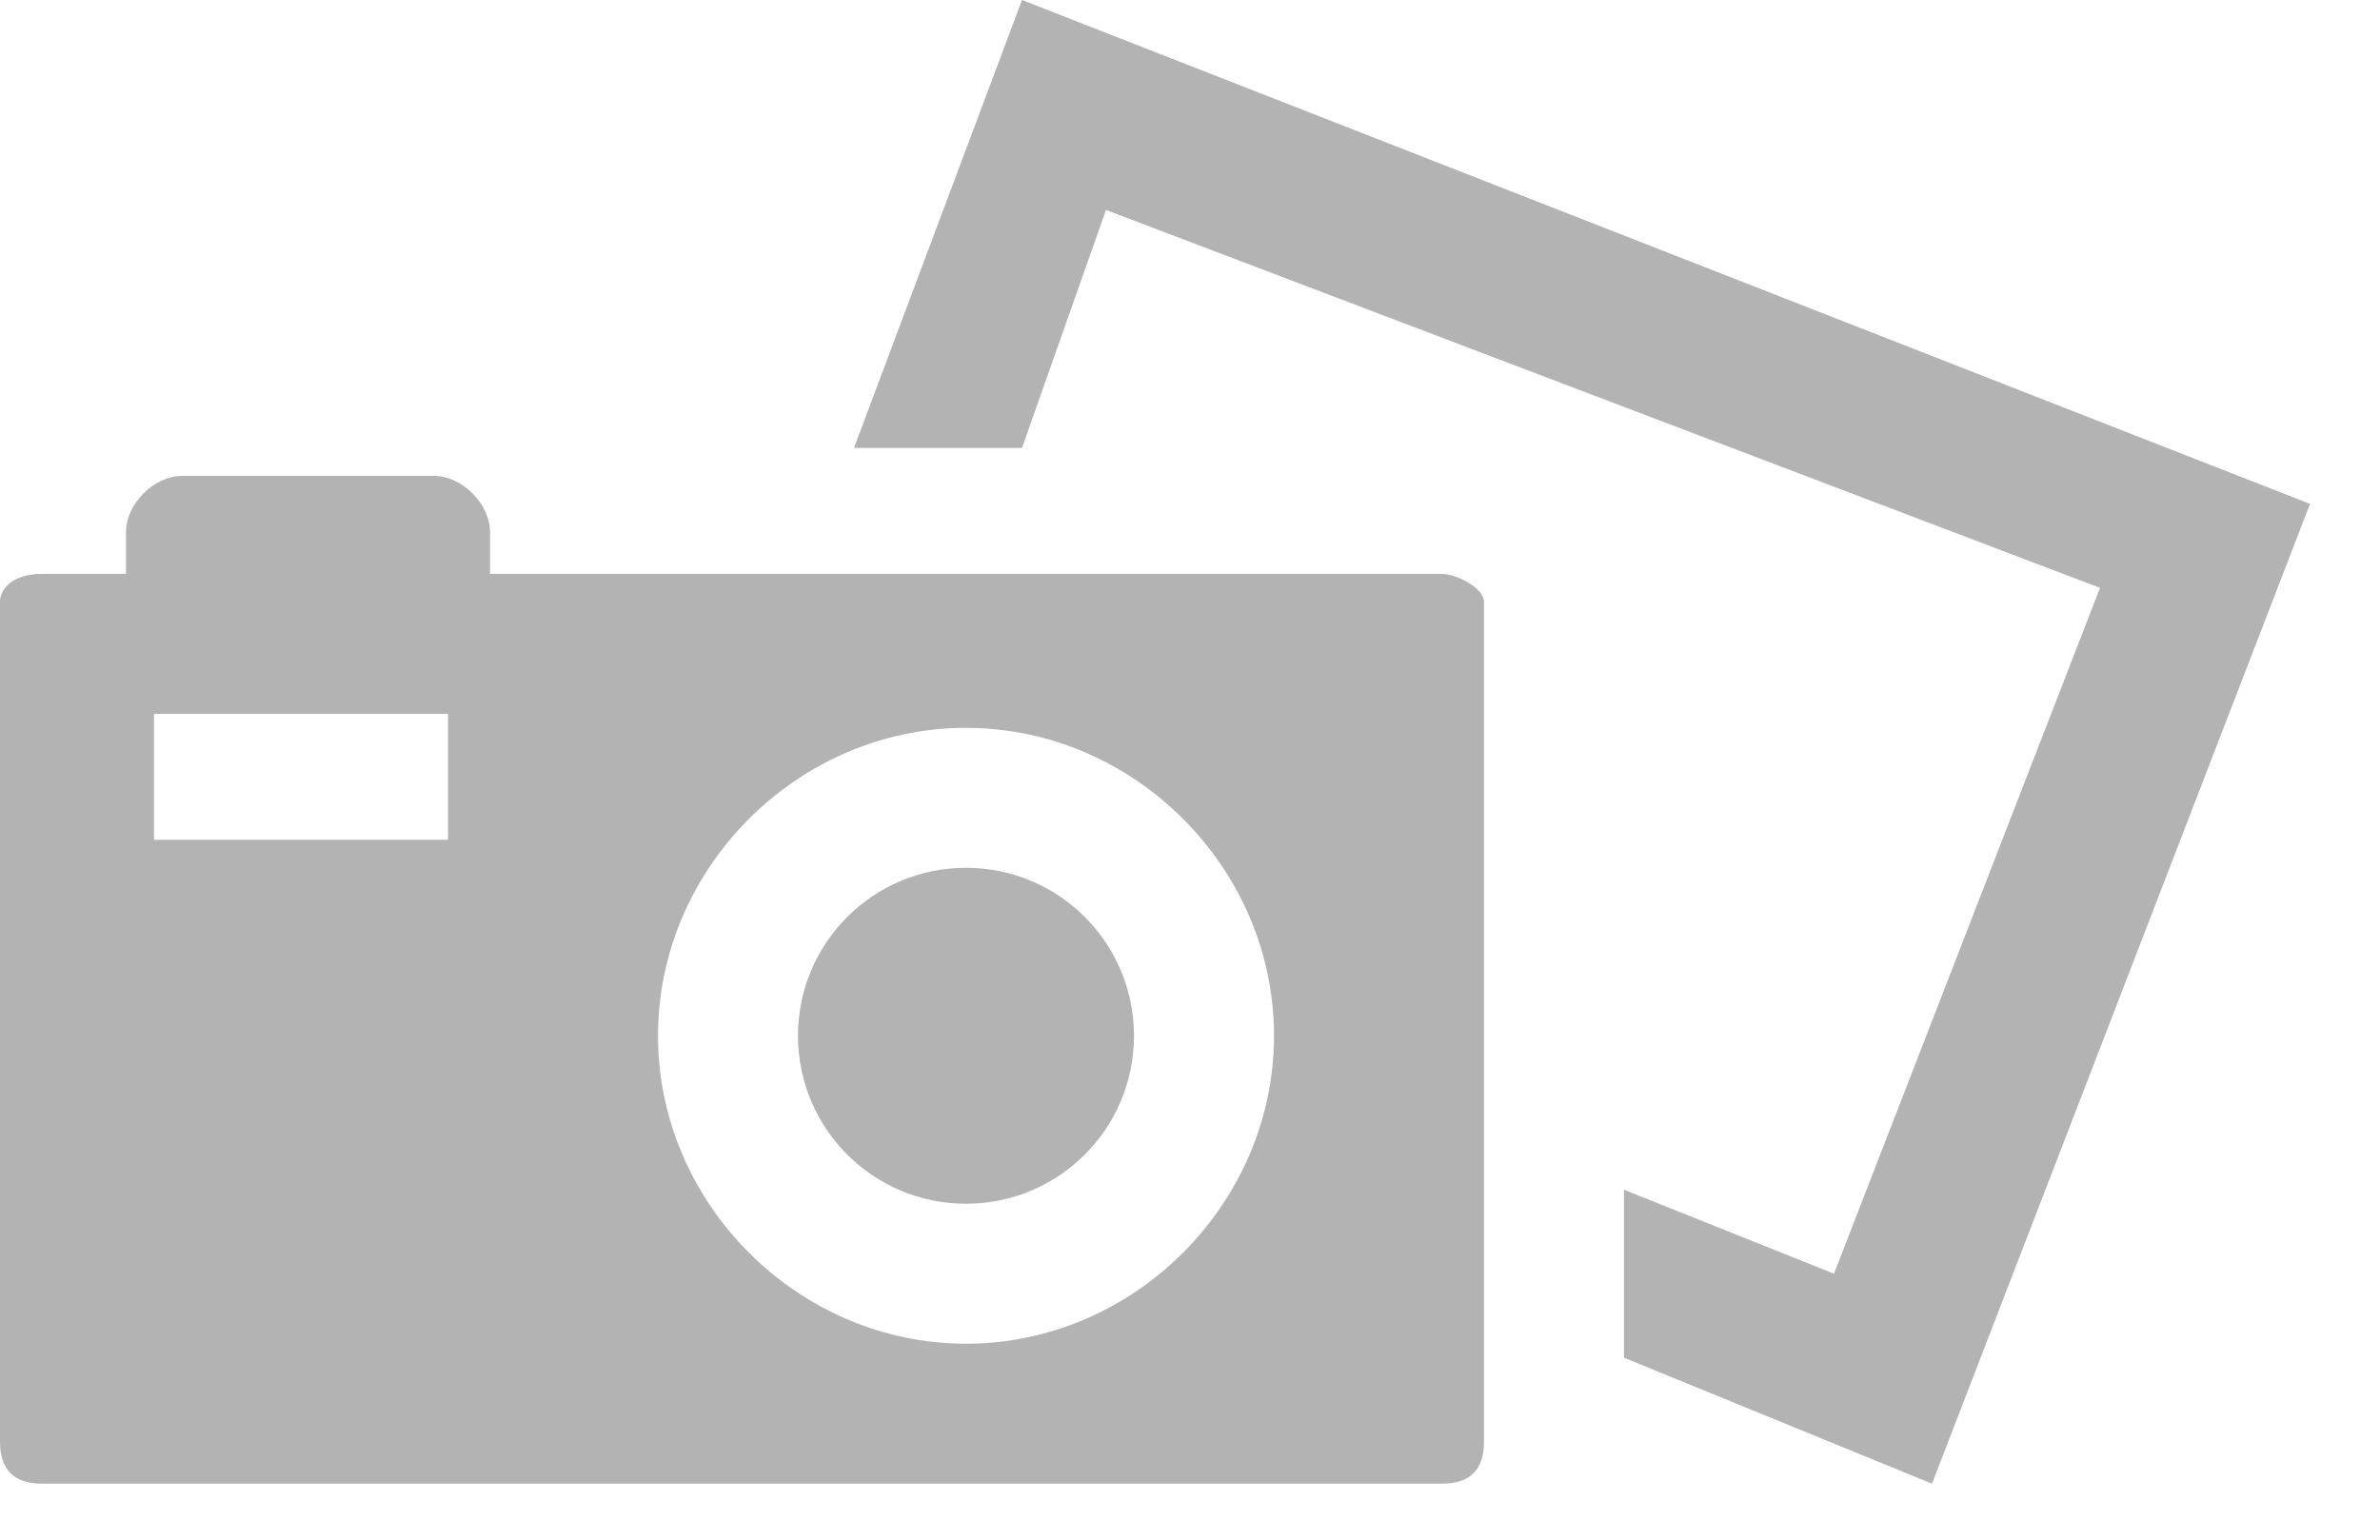
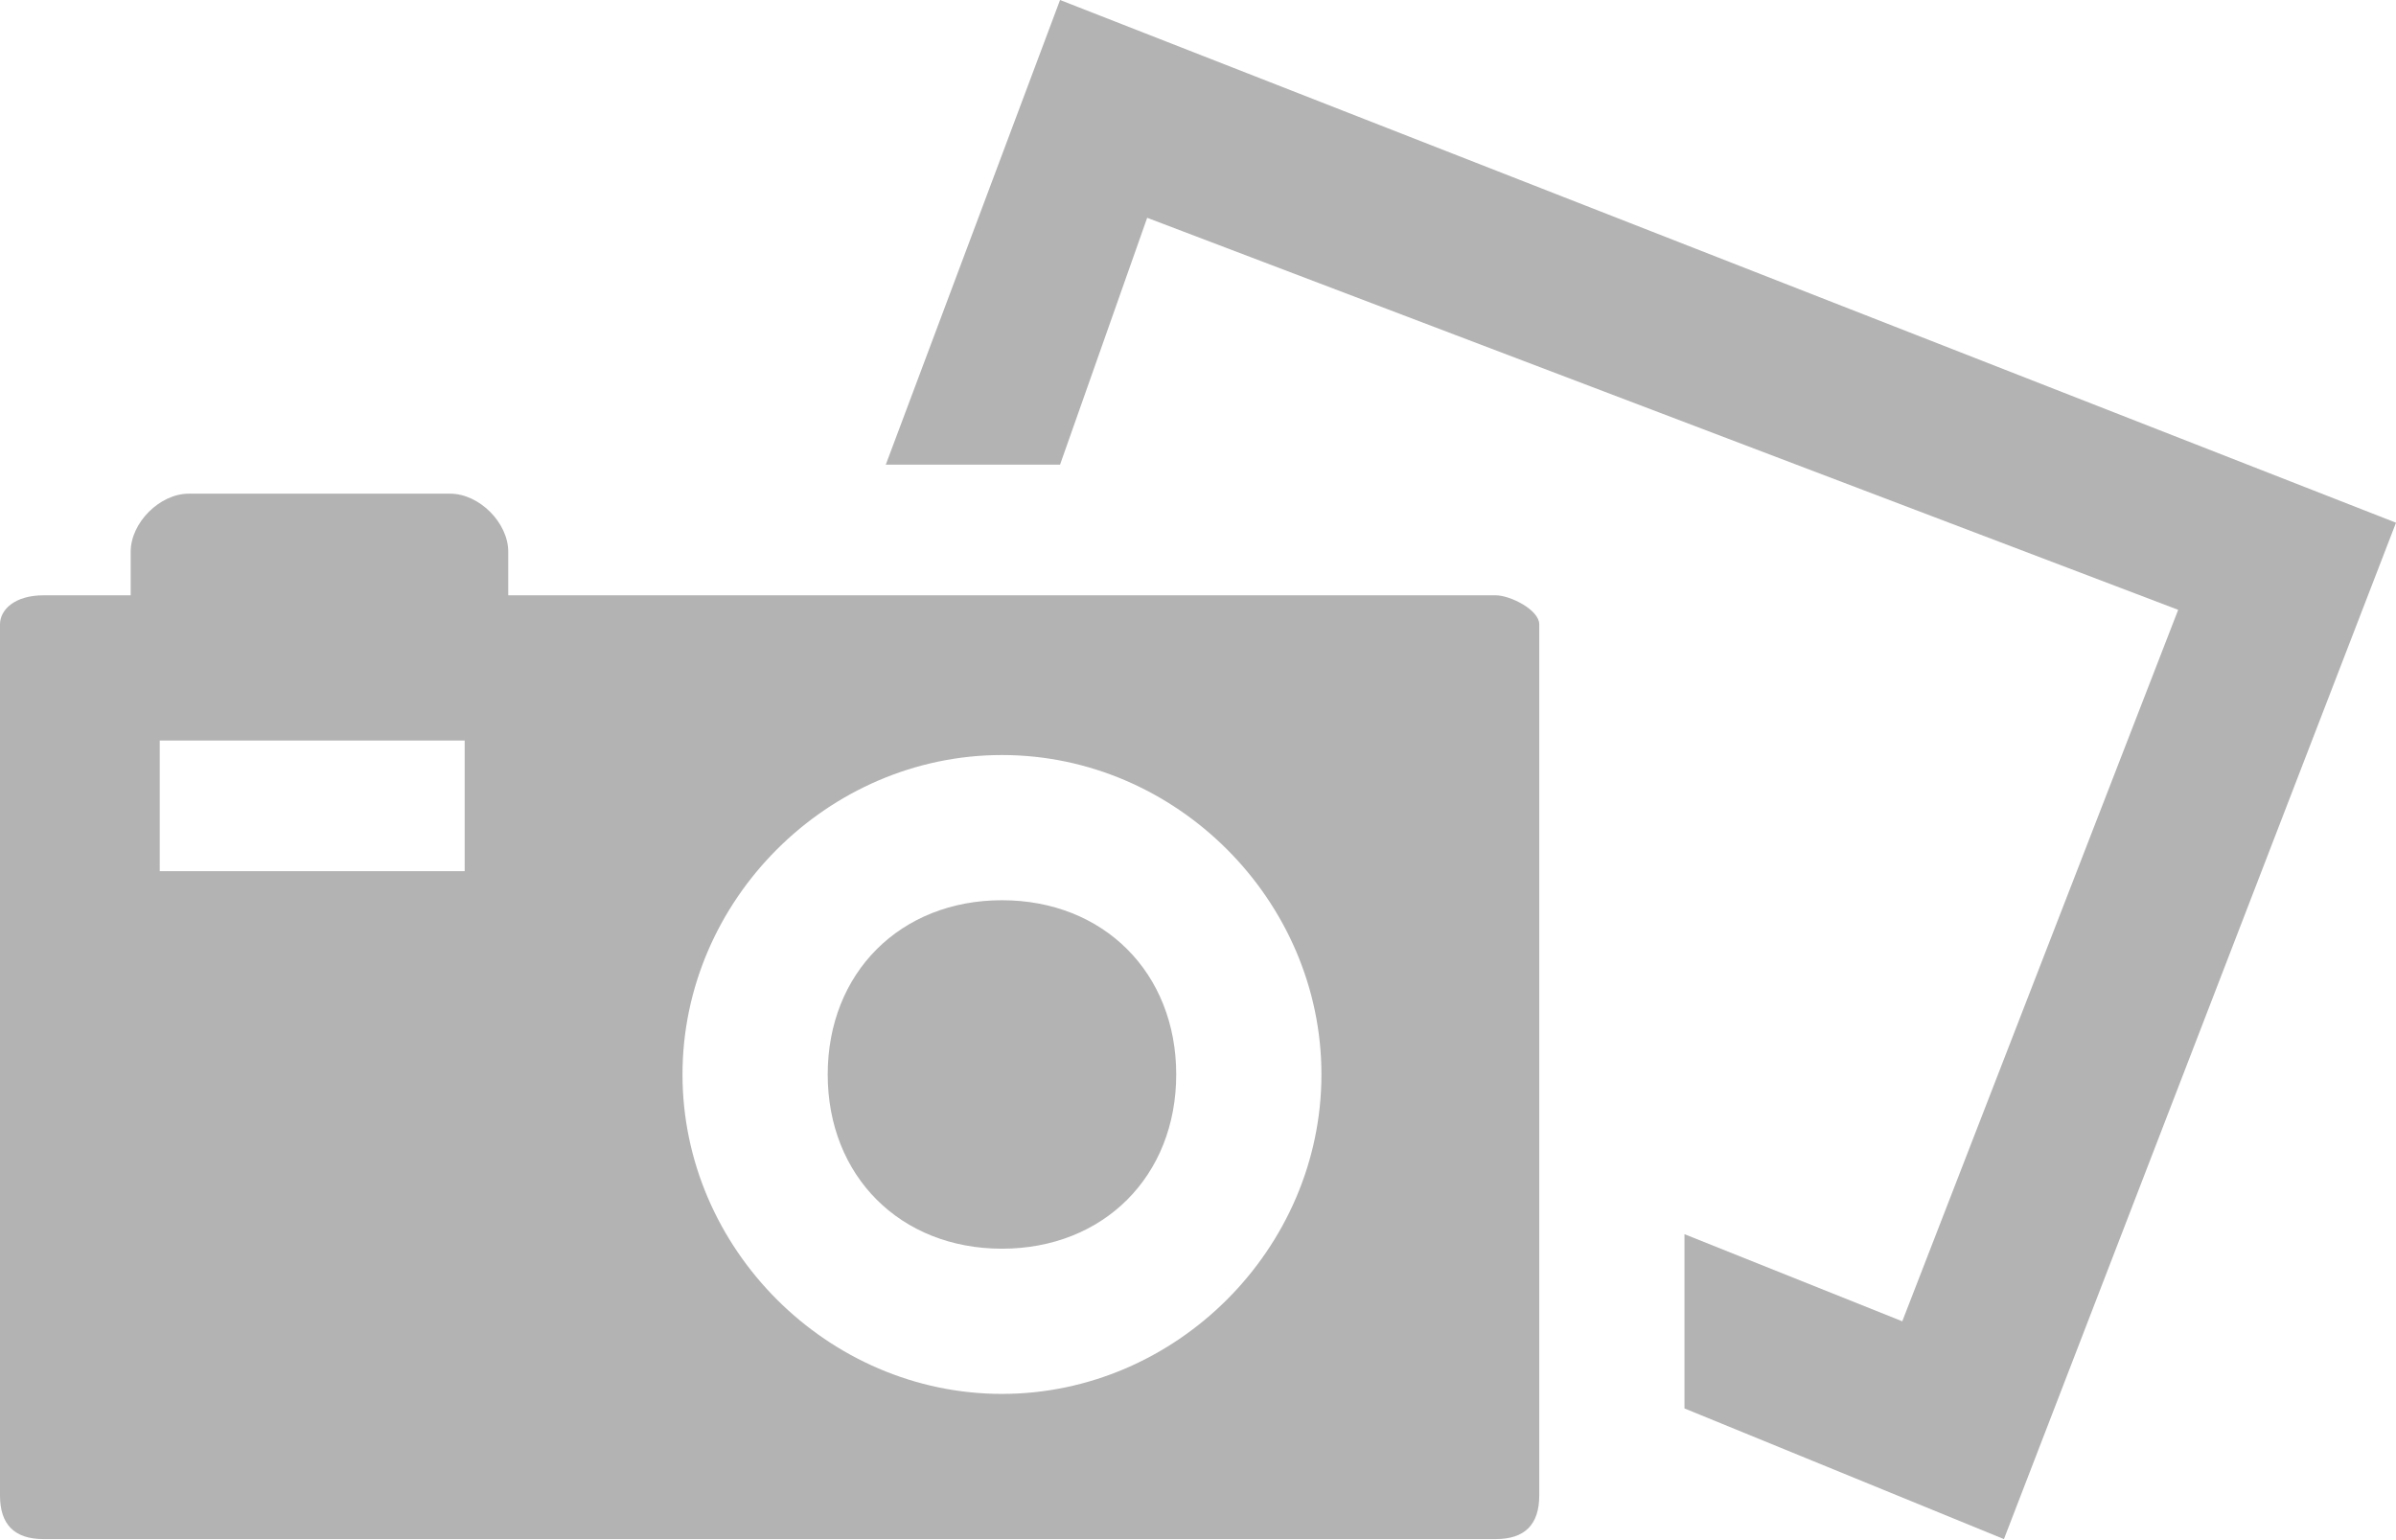
- <svg xmlns="http://www.w3.org/2000/svg" width="17" height="11" viewBox="0 0 17 11" fill="none">
-   <path d="M6.9 8.6C7.563 8.6 8.1 8.063 8.1 7.4C8.1 6.737 7.563 6.2 6.9 6.2C6.237 6.2 5.7 6.737 5.7 7.4C5.7 8.063 6.237 8.6 6.9 8.6Z" fill="#B3B3B3" />
-   <path d="M10.3 4.1H3.5V3.8C3.5 3.6 3.3 3.4 3.1 3.4H1.3C1.1 3.4 0.9 3.6 0.9 3.8V4.1H0.3C0.1 4.1 0 4.2 0 4.3V10.3C0 10.5 0.1 10.6 0.3 10.6H10.3C10.5 10.6 10.6 10.5 10.6 10.3V4.3C10.6 4.2 10.4 4.1 10.3 4.1ZM3.2 6H1.1V5.1H3.2V6ZM6.9 9.6C5.7 9.6 4.7 8.6 4.7 7.4C4.7 6.2 5.7 5.2 6.9 5.2C8.1 5.2 9.1 6.2 9.1 7.4C9.1 8.6 8.1 9.6 6.9 9.6Z" fill="#B3B3B3" />
-   <path d="M6.1 3.2H7.3L7.9 1.5L15 4.2L13.1 9.1L11.6 8.5V9.7L13.8 10.6L16.5 3.6L7.3 0L6.1 3.2Z" fill="#B3B3B3" />
+ <svg xmlns="http://www.w3.org/2000/svg" version="1.1" id="Слой_1" x="0px" y="0px" viewBox="0 0 16.5 10.6" style="enable-background:new 0 0 16.5 10.6;" xml:space="preserve">
+   <style type="text/css">
+ 	.st0{fill:#B3B3B3;}
+ </style>
+   <path class="st0" d="M6.9,8.6c0.7,0,1.2-0.5,1.2-1.2S7.6,6.2,6.9,6.2S5.7,6.7,5.7,7.4S6.2,8.6,6.9,8.6z" />
+   <path class="st0" d="M10.3,4.1H3.5V3.8c0-0.2-0.2-0.4-0.4-0.4H1.3c-0.2,0-0.4,0.2-0.4,0.4v0.3H0.3C0.1,4.1,0,4.2,0,4.3v6  c0,0.2,0.1,0.3,0.3,0.3h10c0.2,0,0.3-0.1,0.3-0.3v-6C10.6,4.2,10.4,4.1,10.3,4.1z M3.2,6H1.1V5.1h2.1V6z M6.9,9.6  c-1.2,0-2.2-1-2.2-2.2s1-2.2,2.2-2.2s2.2,1,2.2,2.2S8.1,9.6,6.9,9.6z" />
+   <path class="st0" d="M6.1,3.2h1.2l0.6-1.7L15,4.2l-1.9,4.9l-1.5-0.6v1.2l2.2,0.9l2.7-7L7.3,0L6.1,3.2z" />
</svg>
